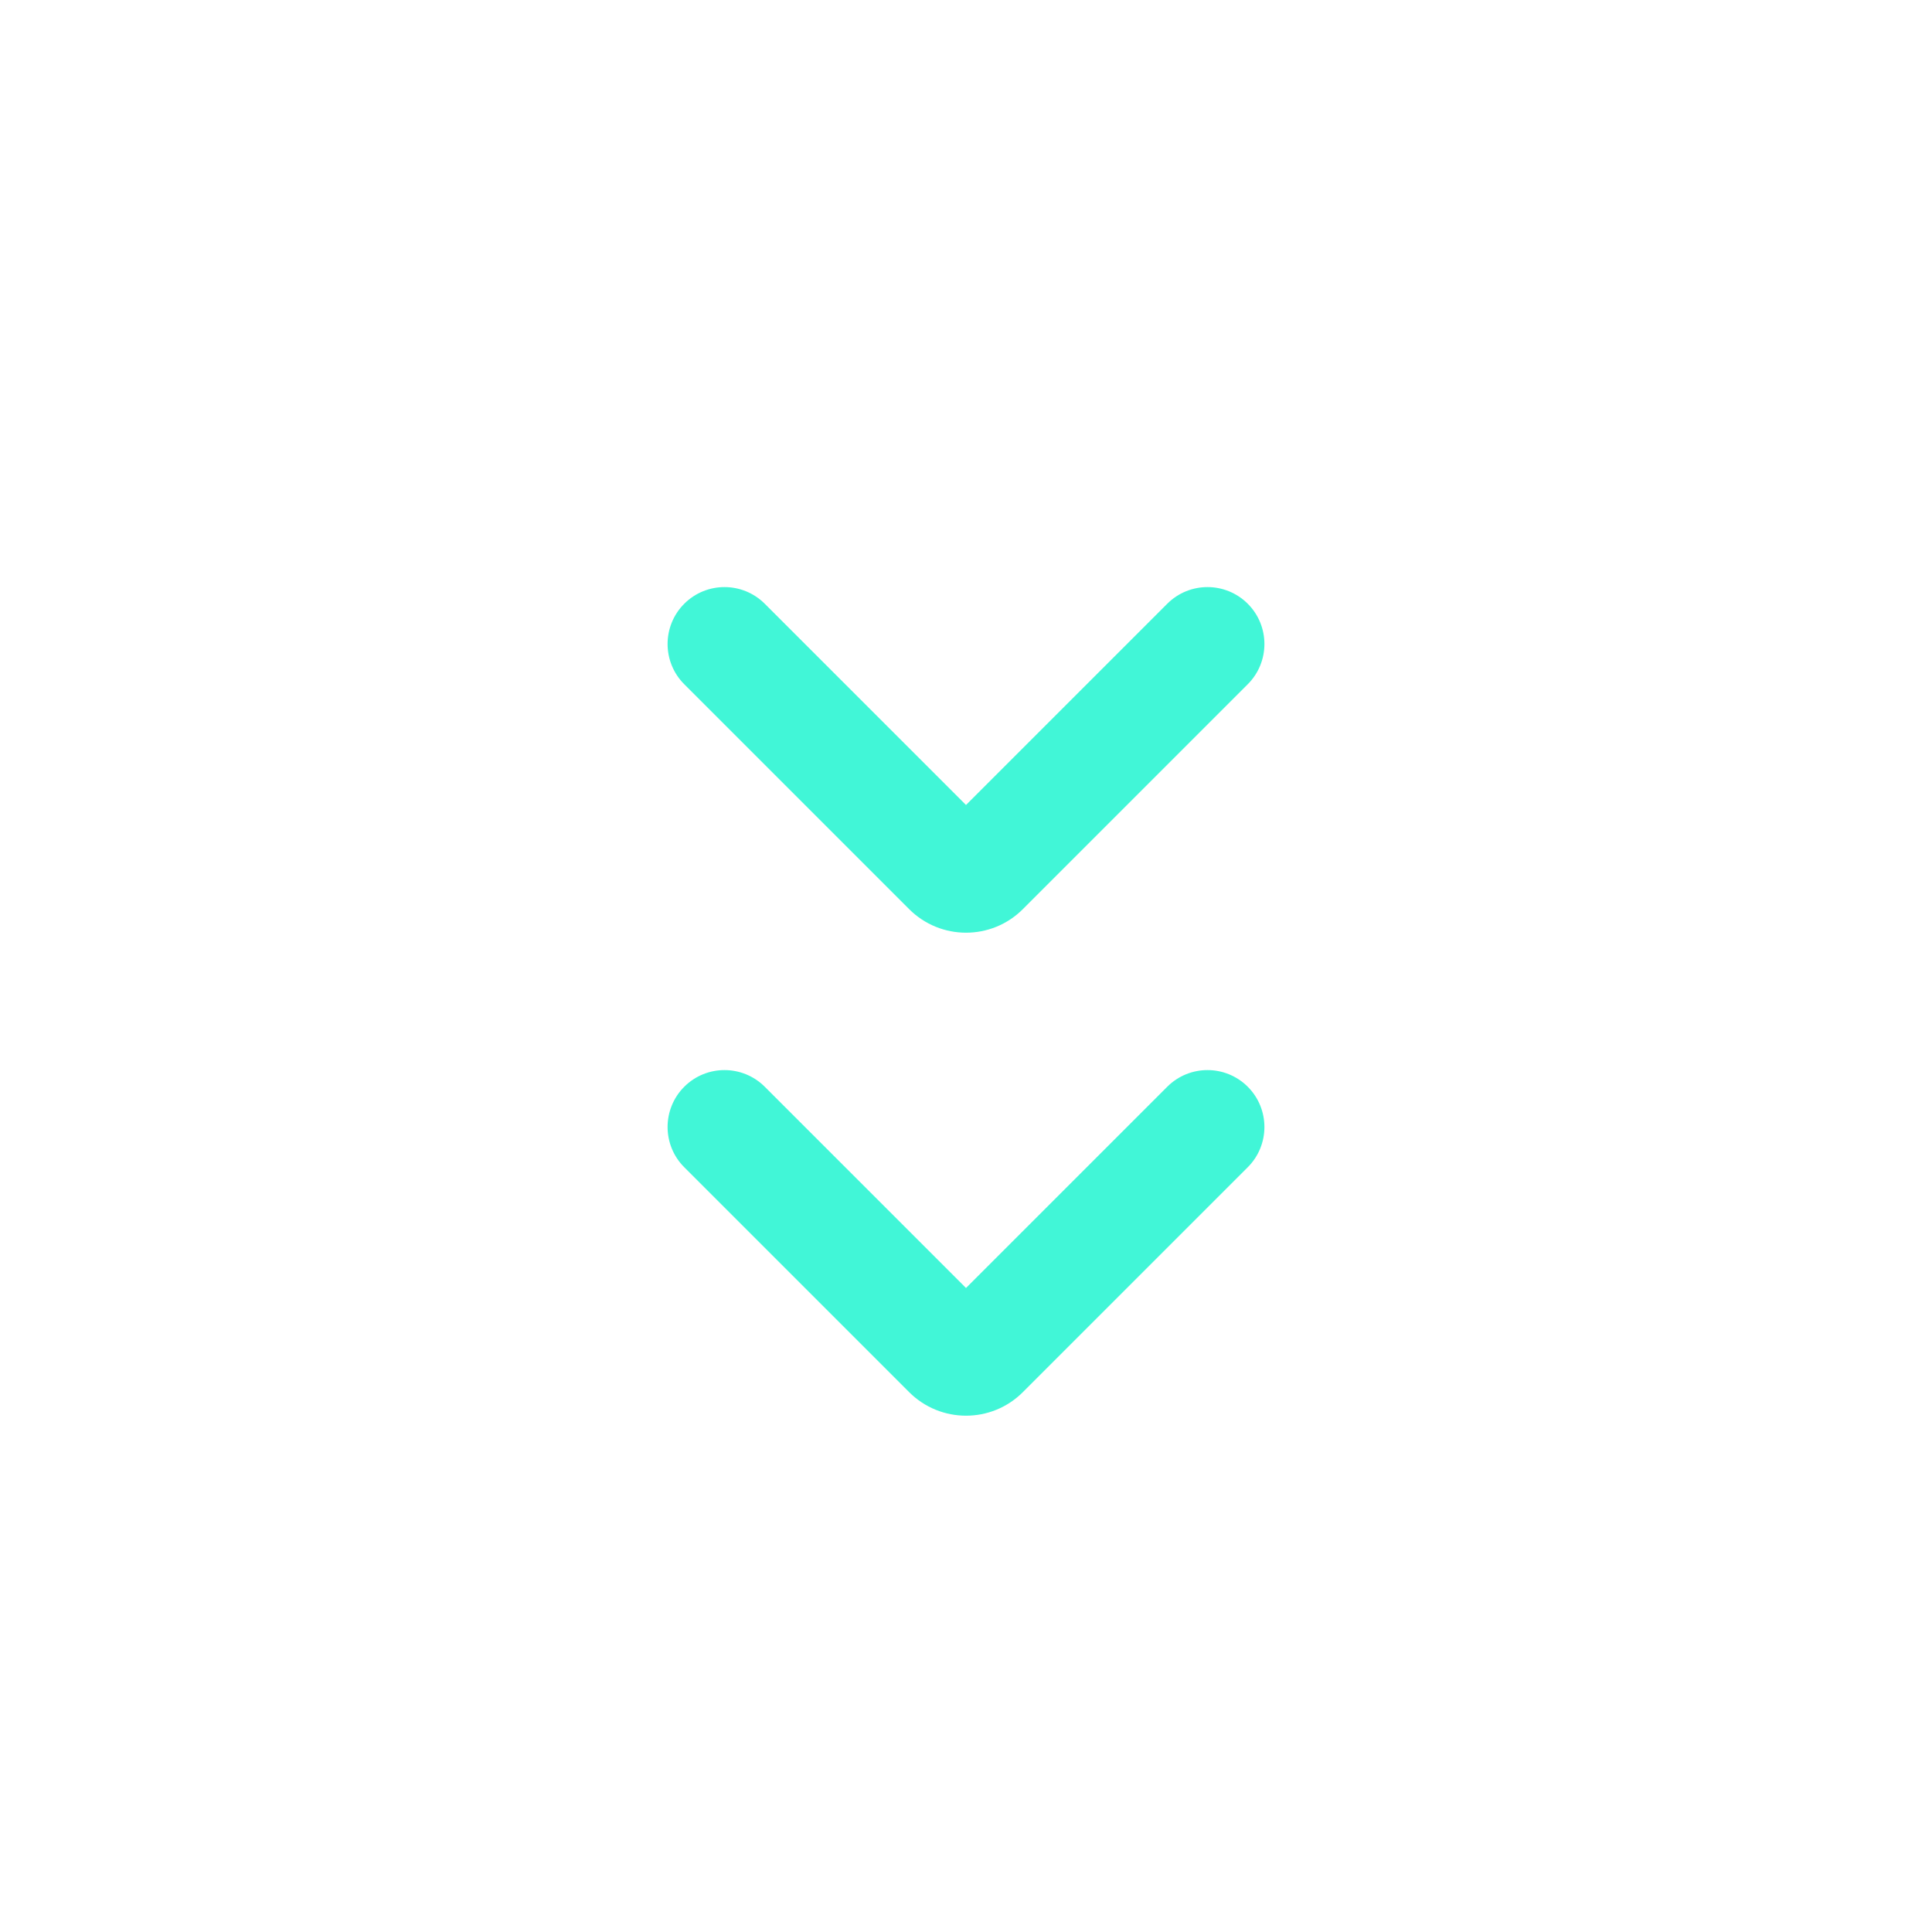
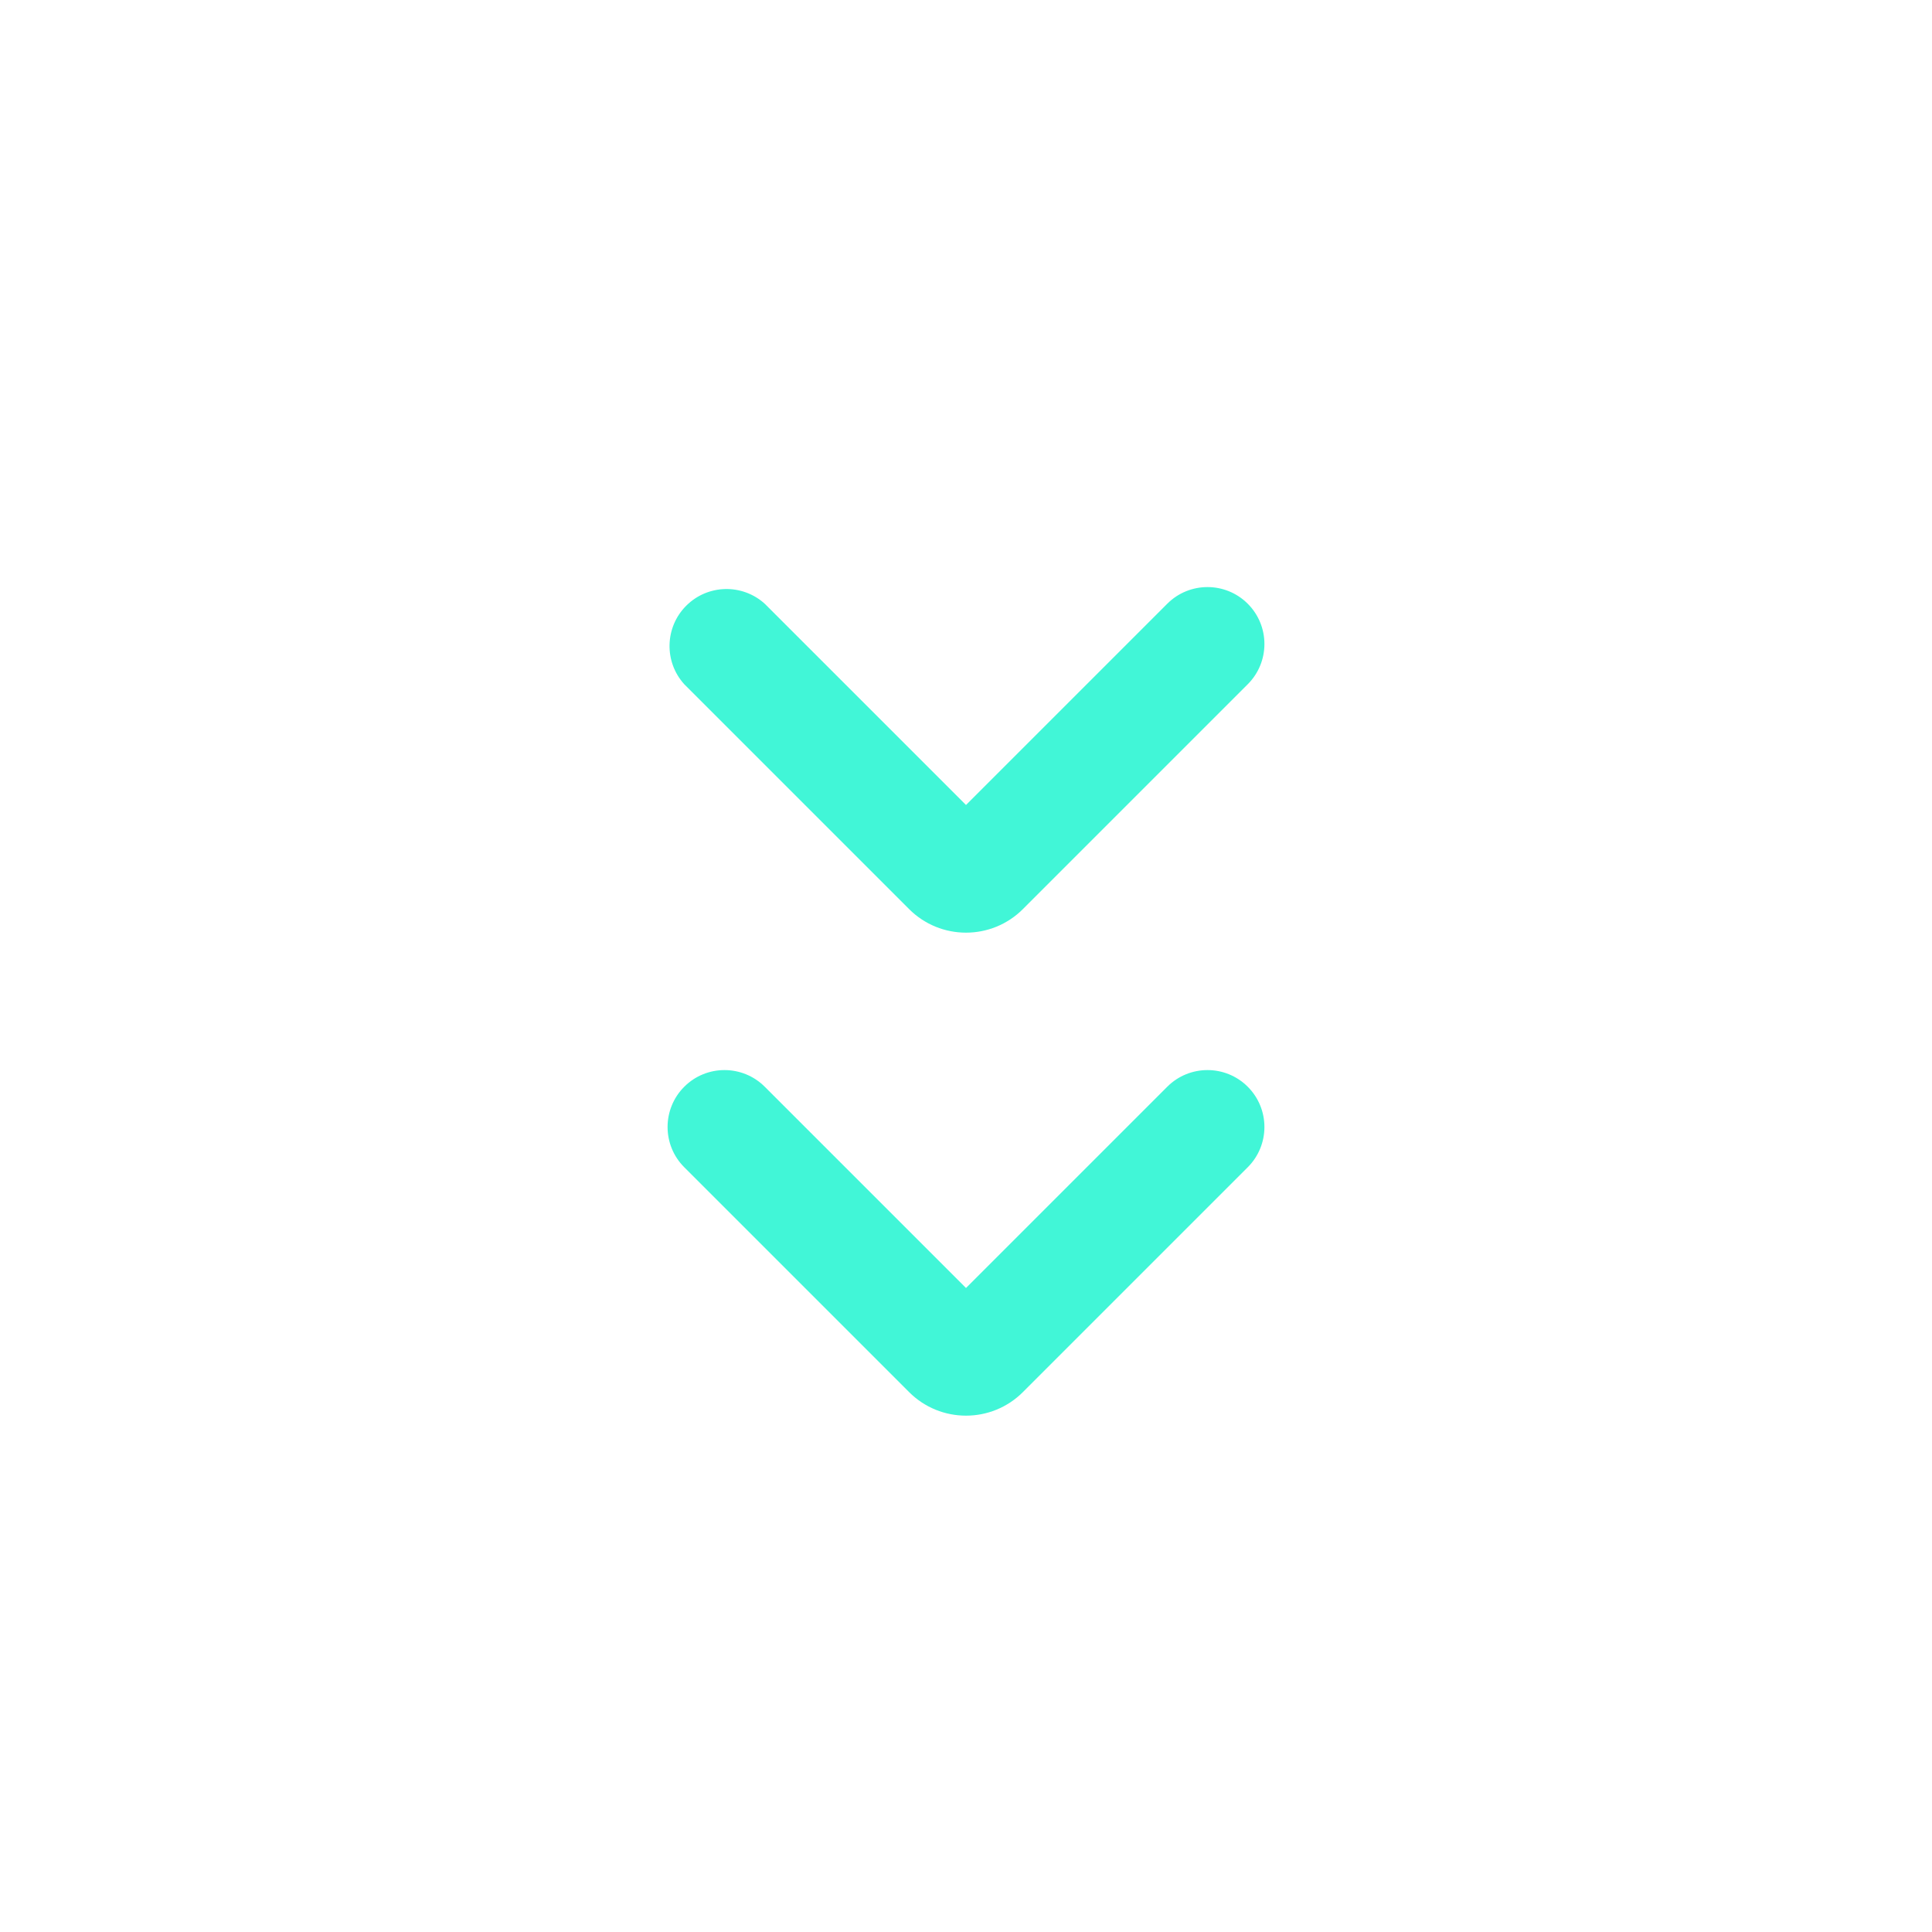
- <svg xmlns="http://www.w3.org/2000/svg" width="24" height="24" viewBox="0 0 24 24" fill="none">
-   <defs />
-   <path id="icon" d="M12 10L14.5 7.5C14.776 7.224 15.224 7.224 15.5 7.5C15.776 7.776 15.776 8.224 15.5 8.5L12.707 11.293C12.317 11.684 11.684 11.684 11.293 11.293L8.5 8.5C8.224 8.224 8.224 7.776 8.5 7.5C8.776 7.224 9.224 7.224 9.5 7.5L12 10ZM14.5 13.5L12 16L9.5 13.5C9.224 13.224 8.776 13.224 8.5 13.5C8.224 13.776 8.224 14.224 8.5 14.5L11.293 17.293C11.684 17.684 12.317 17.684 12.707 17.293L15.5 14.5C15.776 14.224 15.776 13.776 15.5 13.5C15.224 13.224 14.776 13.224 14.5 13.5Z" clip-rule="evenodd" fill="#41F6D7" fill-opacity="1" fill-rule="evenodd" />
+ <svg xmlns="http://www.w3.org/2000/svg" width="24" height="24" fill="none">
+   <path d="m12 10 2.5-2.5a.707.707 0 0 1 1 1l-2.793 2.793a1 1 0 0 1-1.414 0L8.5 8.5a.708.708 0 0 1 1-1L12 10Zm2.5 3.5L12 16l-2.5-2.5a.707.707 0 0 0-1 1l2.793 2.793a1 1 0 0 0 1.414 0L15.5 14.5a.707.707 0 1 0-1-1Z" clip-rule="evenodd" fill="#41F6D7" fill-rule="evenodd" />
</svg>
